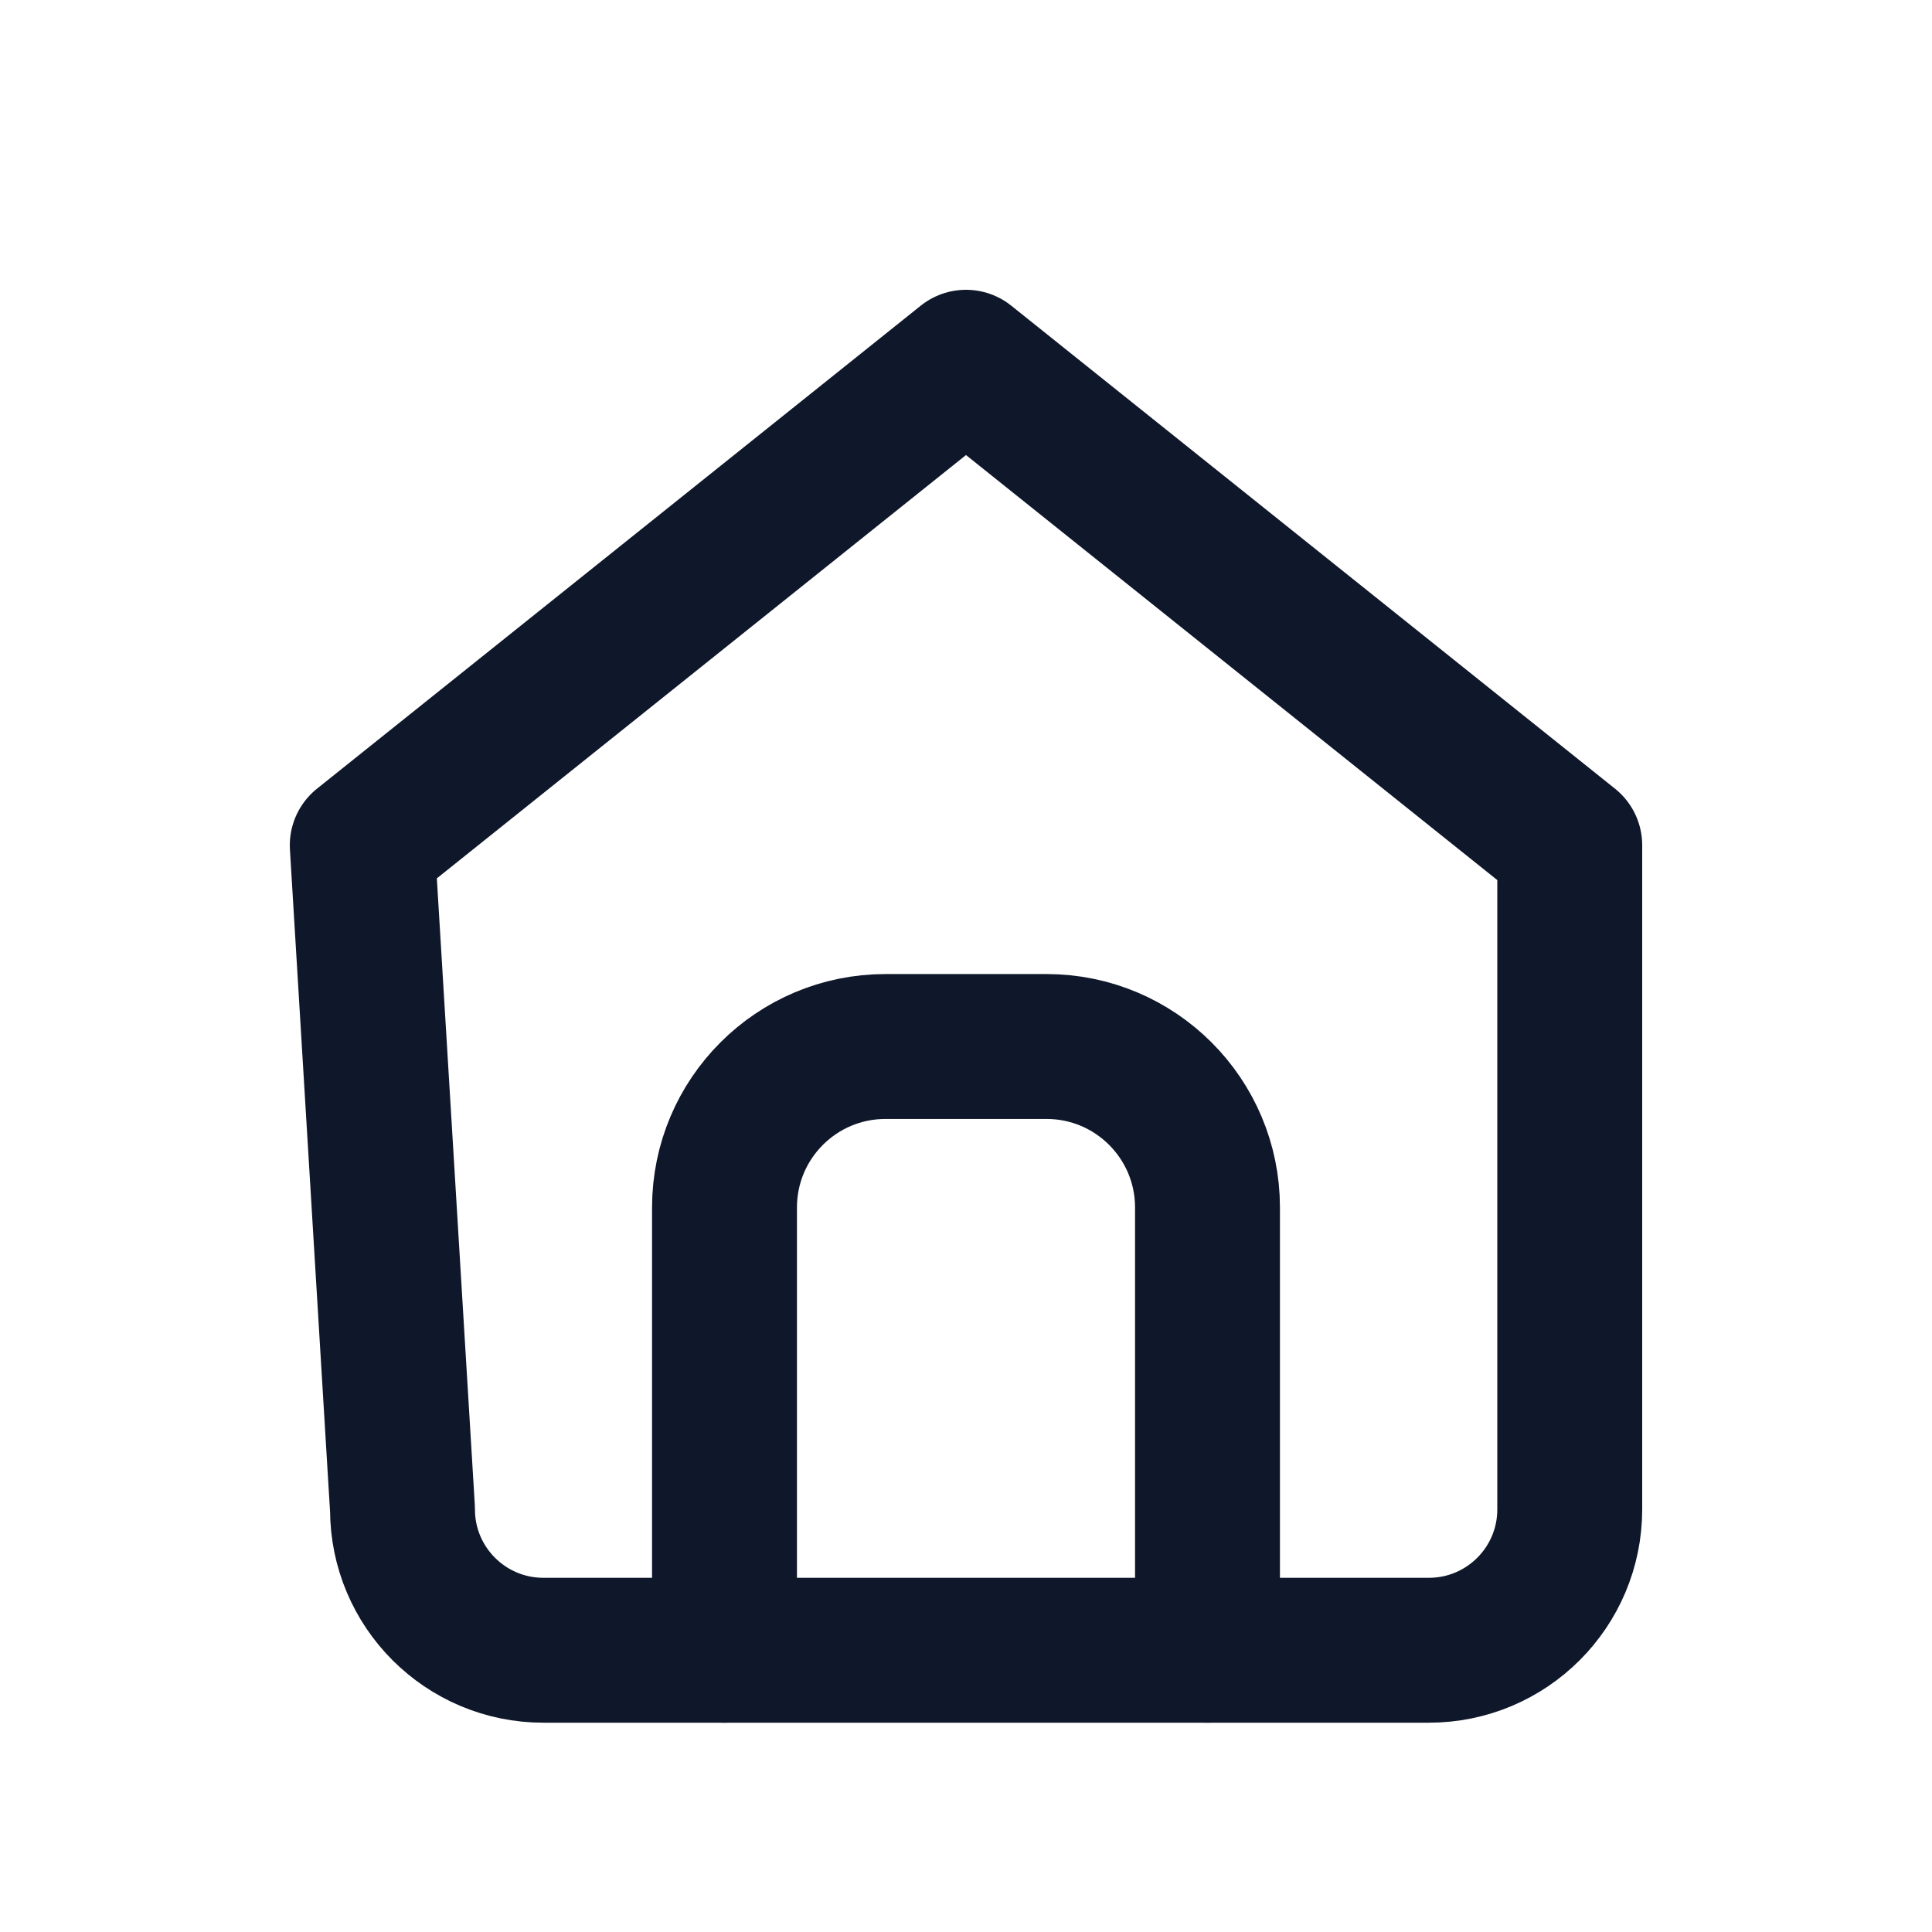
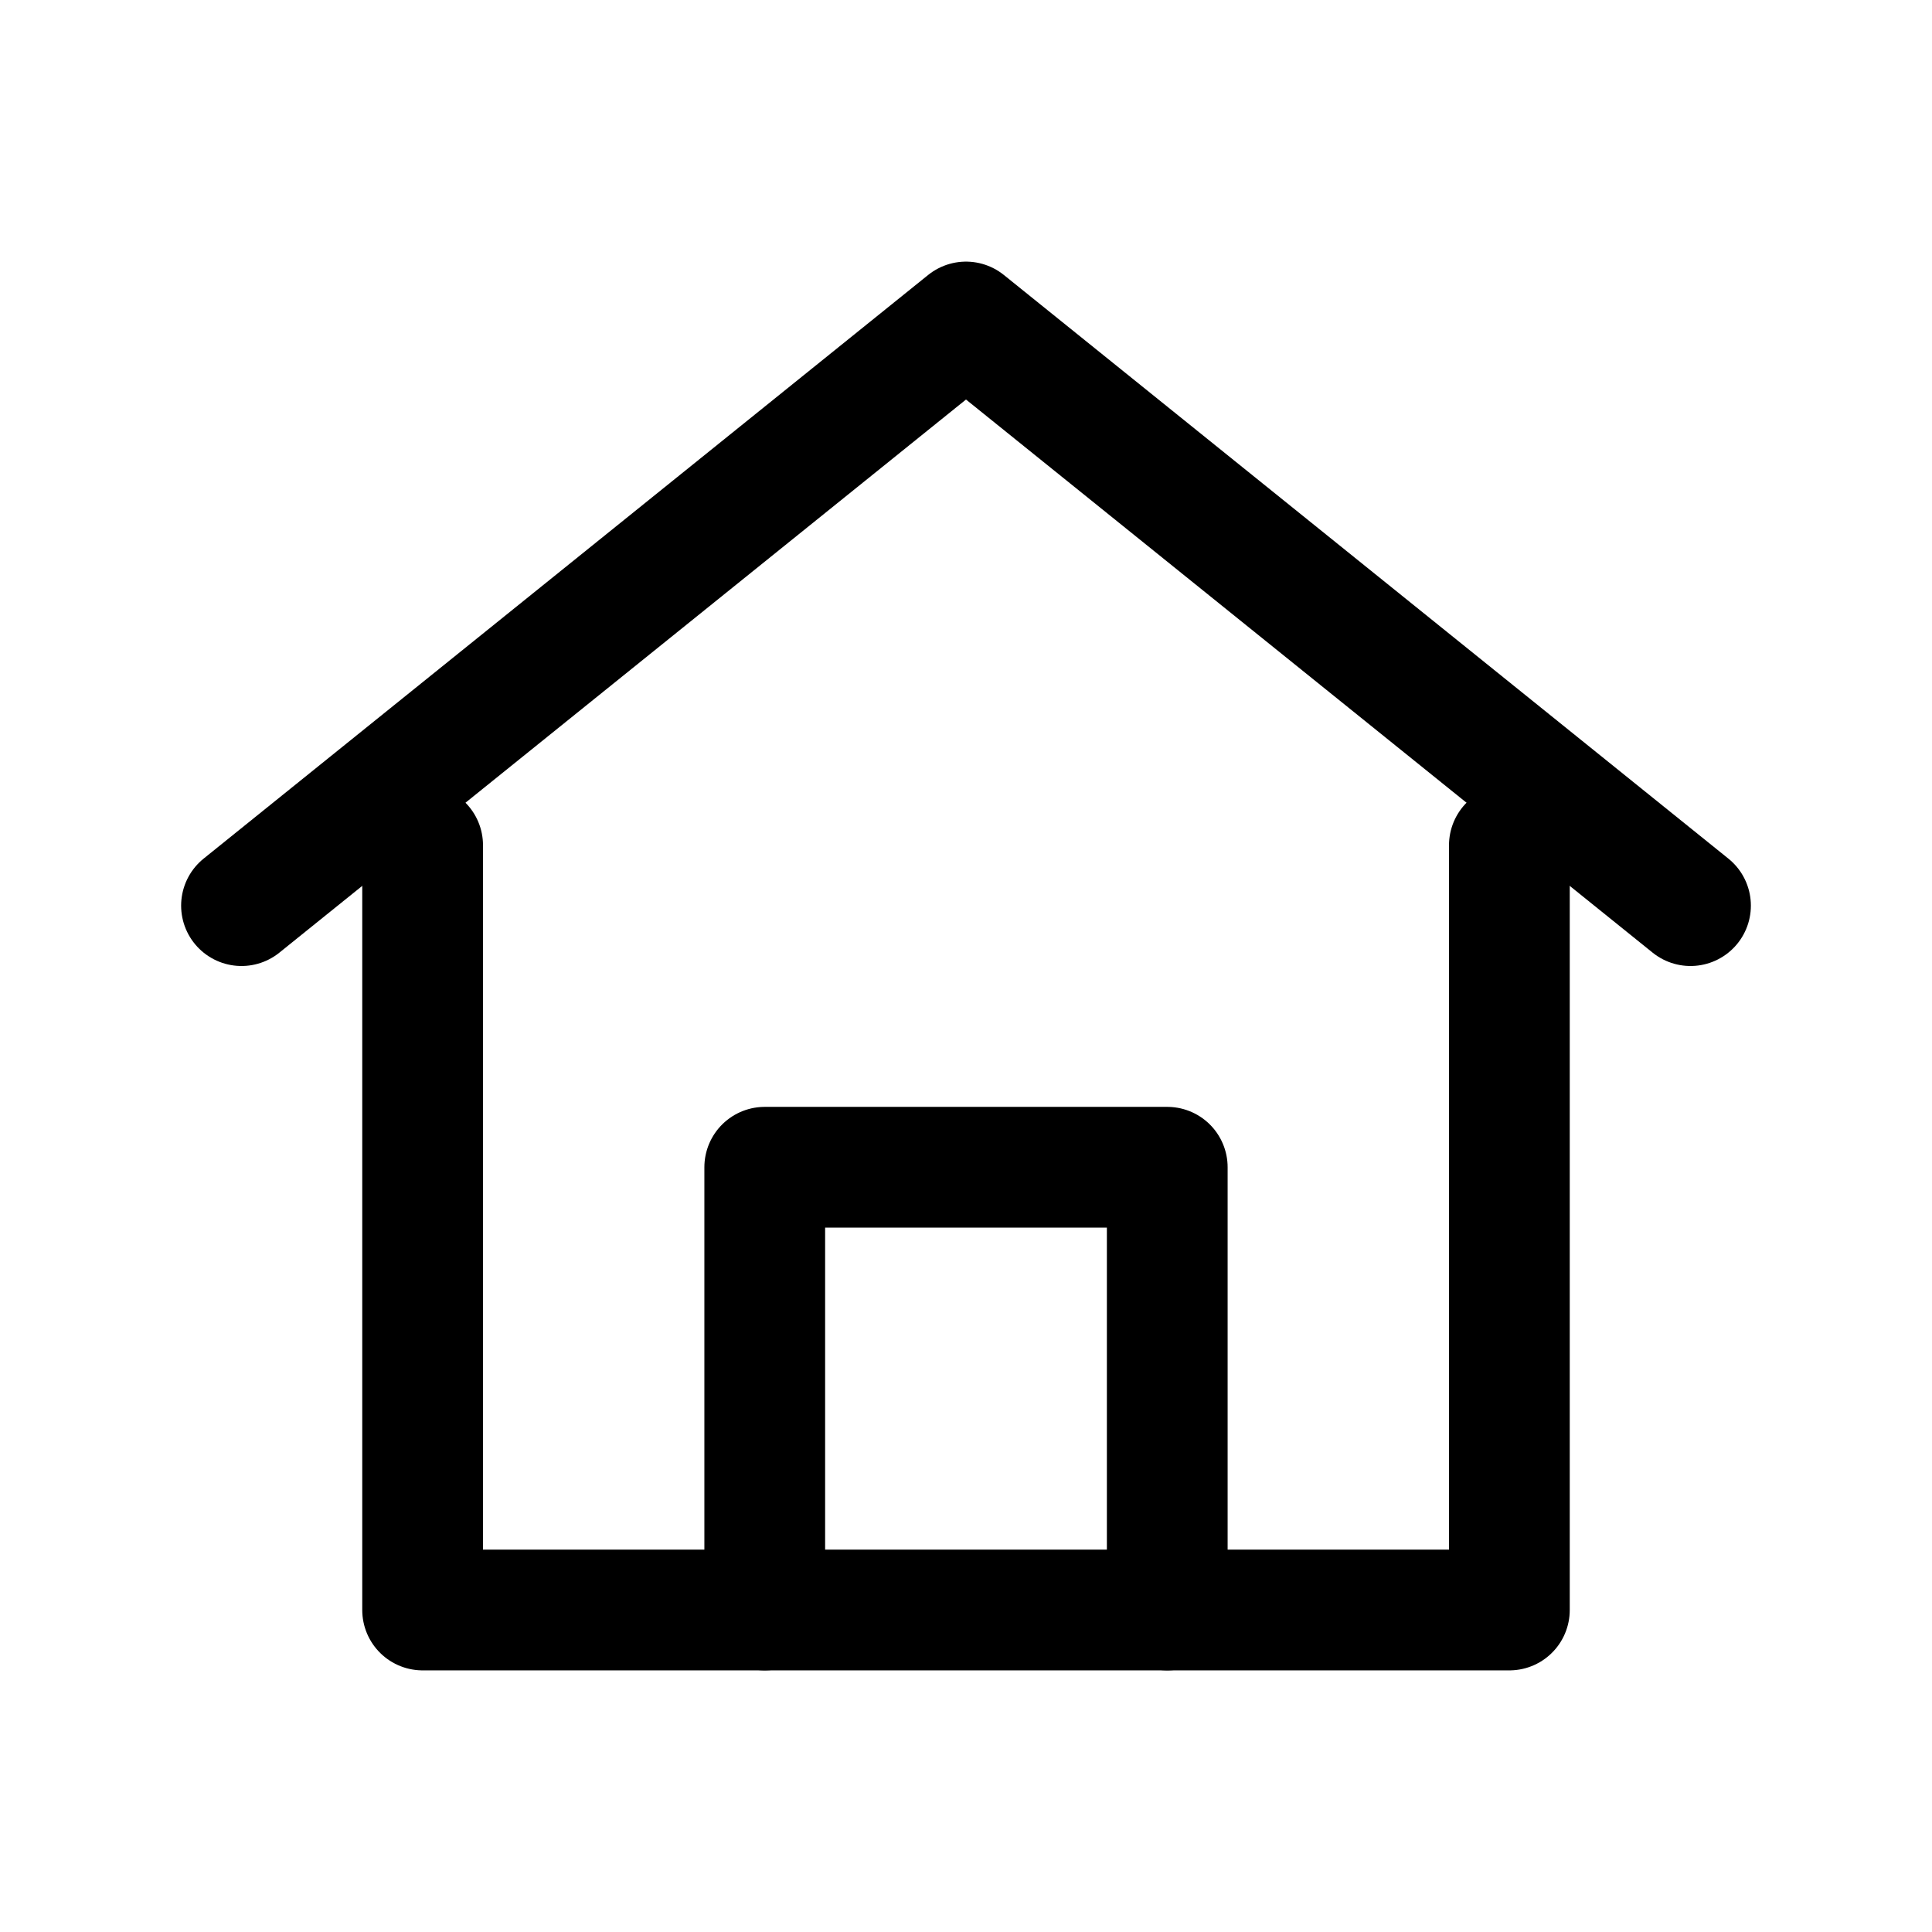
- <svg xmlns="http://www.w3.org/2000/svg" viewBox="0 0 24 24" fill="none" stroke="#0f172a" stroke-width="1.8" stroke-linecap="round" stroke-linejoin="round">
-   <path d="M4.5 10.5 12 4.5l7.5 6v8.25A1.75 1.75 0 0 1 17.75 20.5h-11a1.75 1.75 0 0 1-1.75-1.75z" />
-   <path d="M9 20.5v-5.5a2 2 0 0 1 2-2h2a2 2 0 0 1 2 2v5.5" />
+ <svg xmlns="http://www.w3.org/2000/svg" width="24" height="24" viewBox="0 0 24 24" fill="none" stroke="currentColor" stroke-width="1.5" stroke-linecap="round" stroke-linejoin="round" aria-hidden="true" focusable="false">
+   <path d="M3 11.25L12 4l9 7.25" />
+   <path d="M5.25 10.5V20h13.5v-9.5" />
+   <path d="M9.5 20v-5.5h5v5.5" />
</svg>
